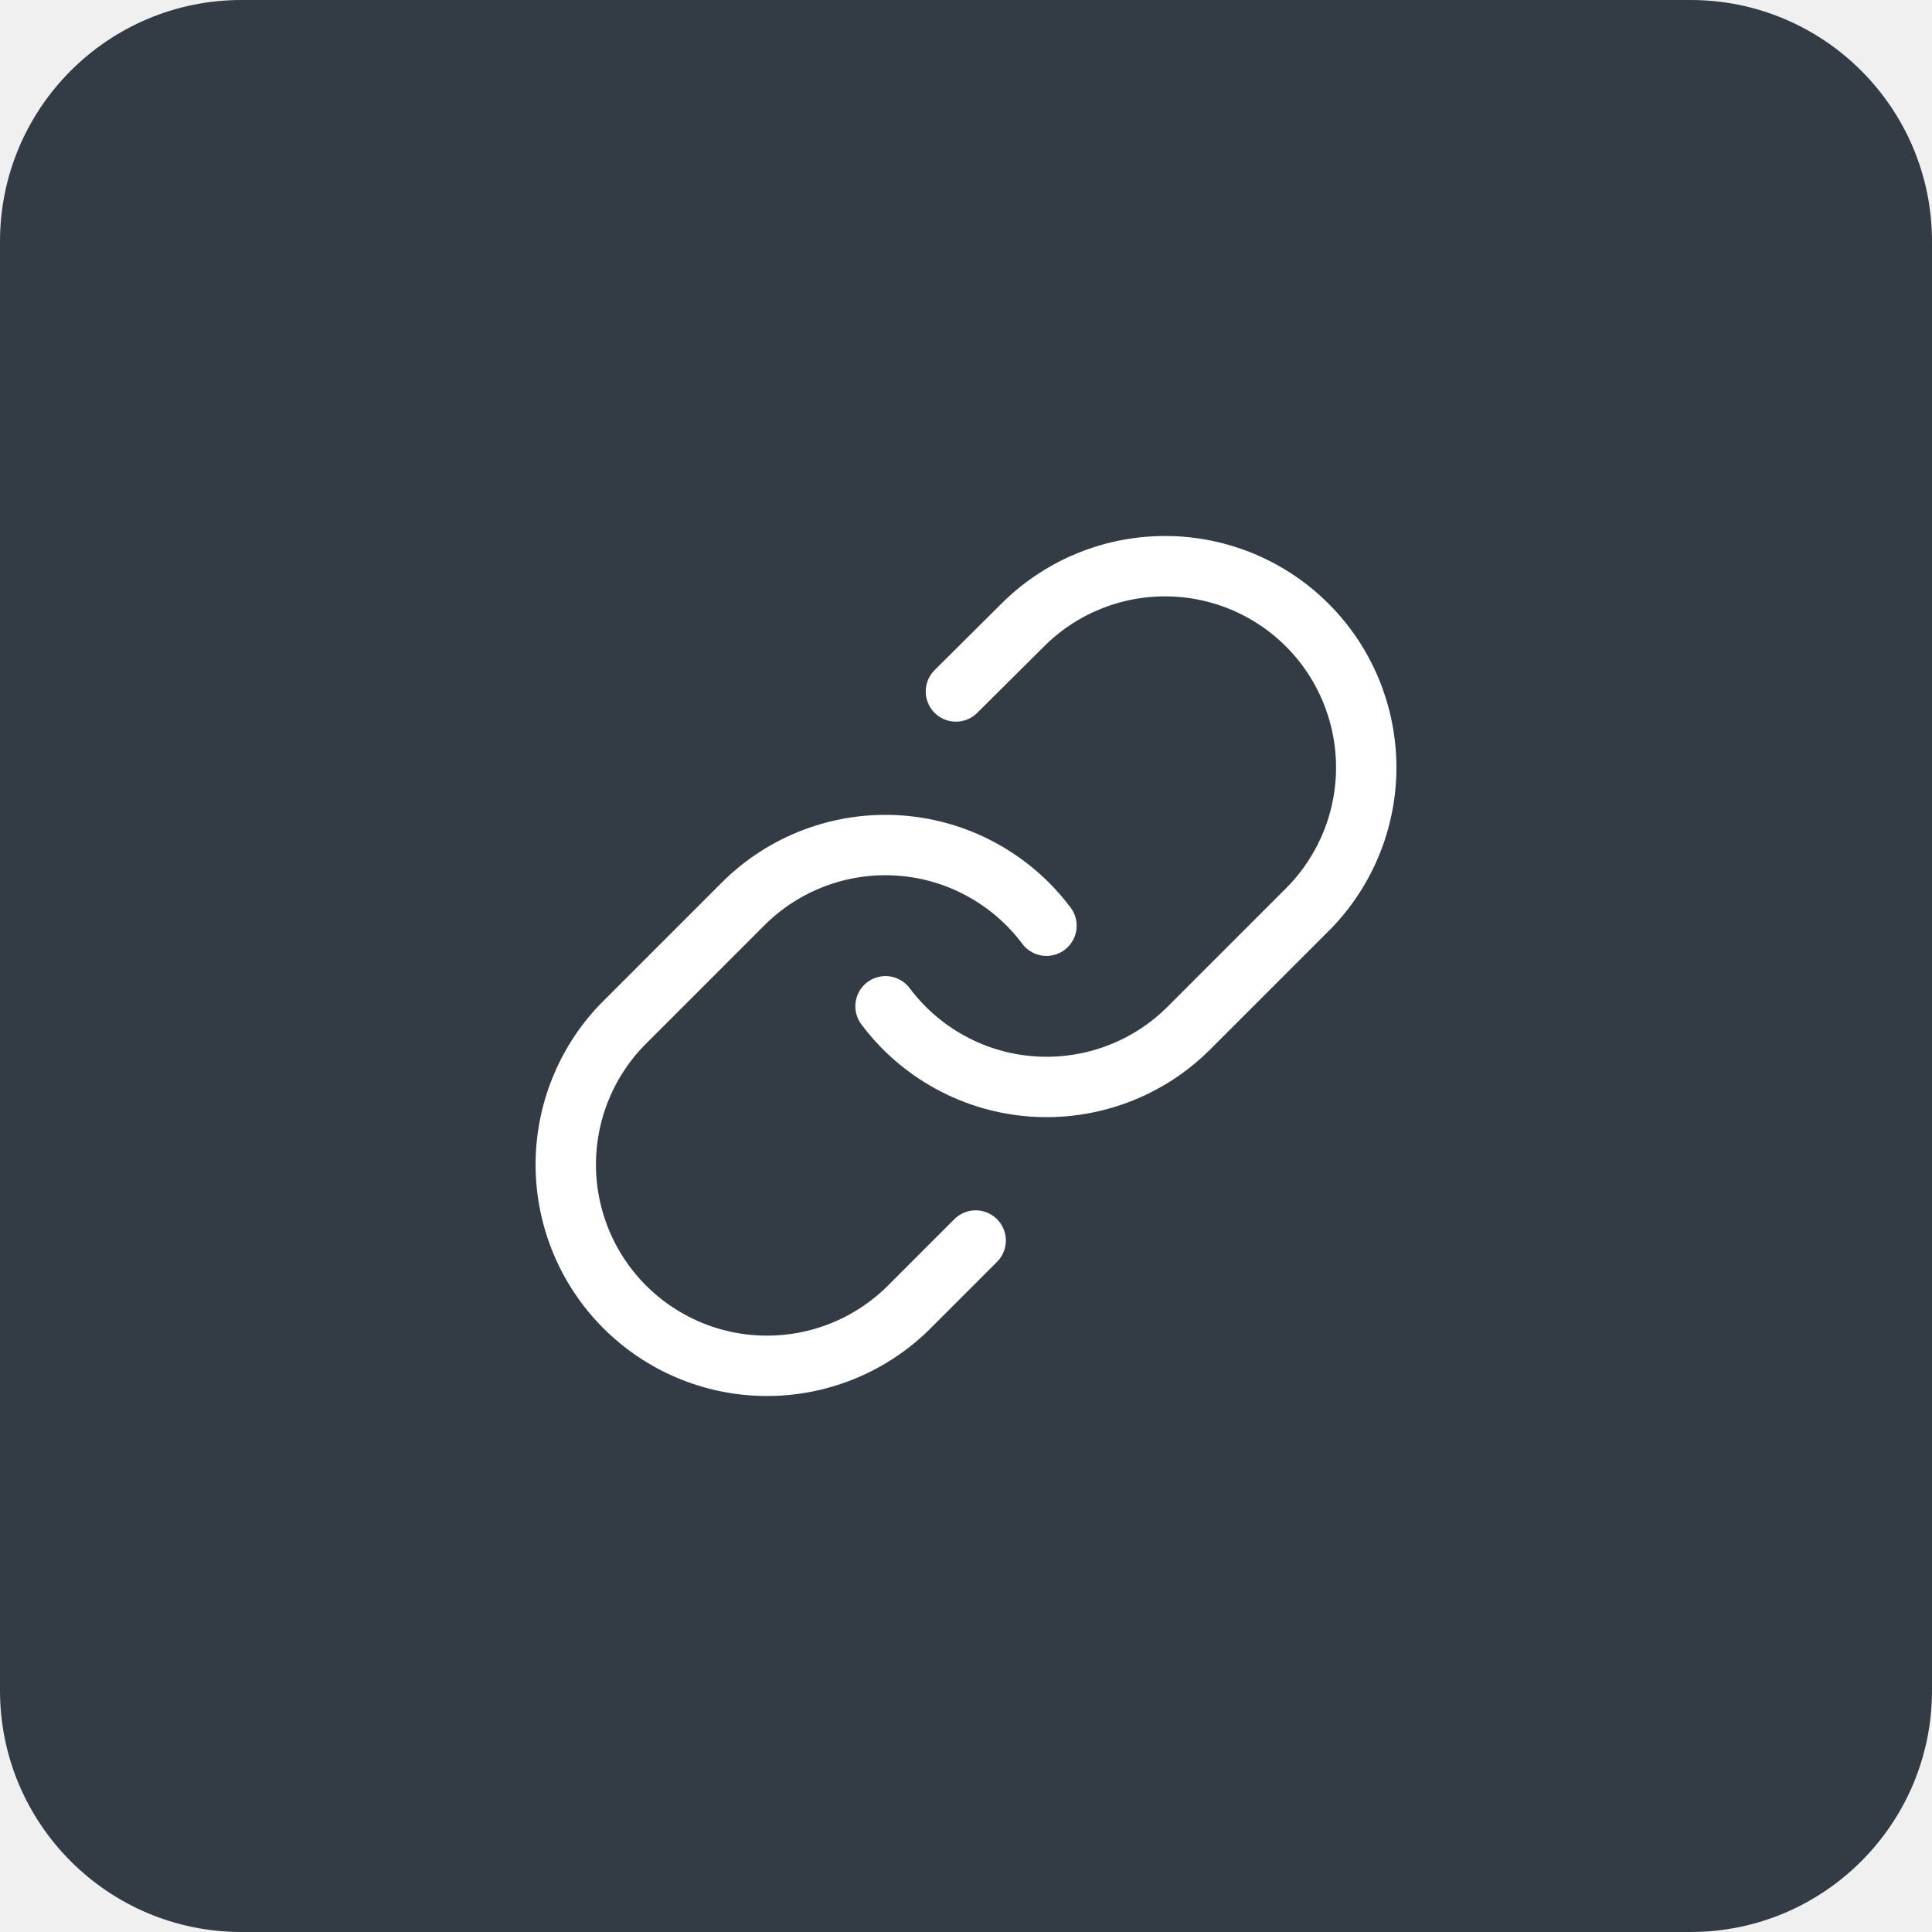
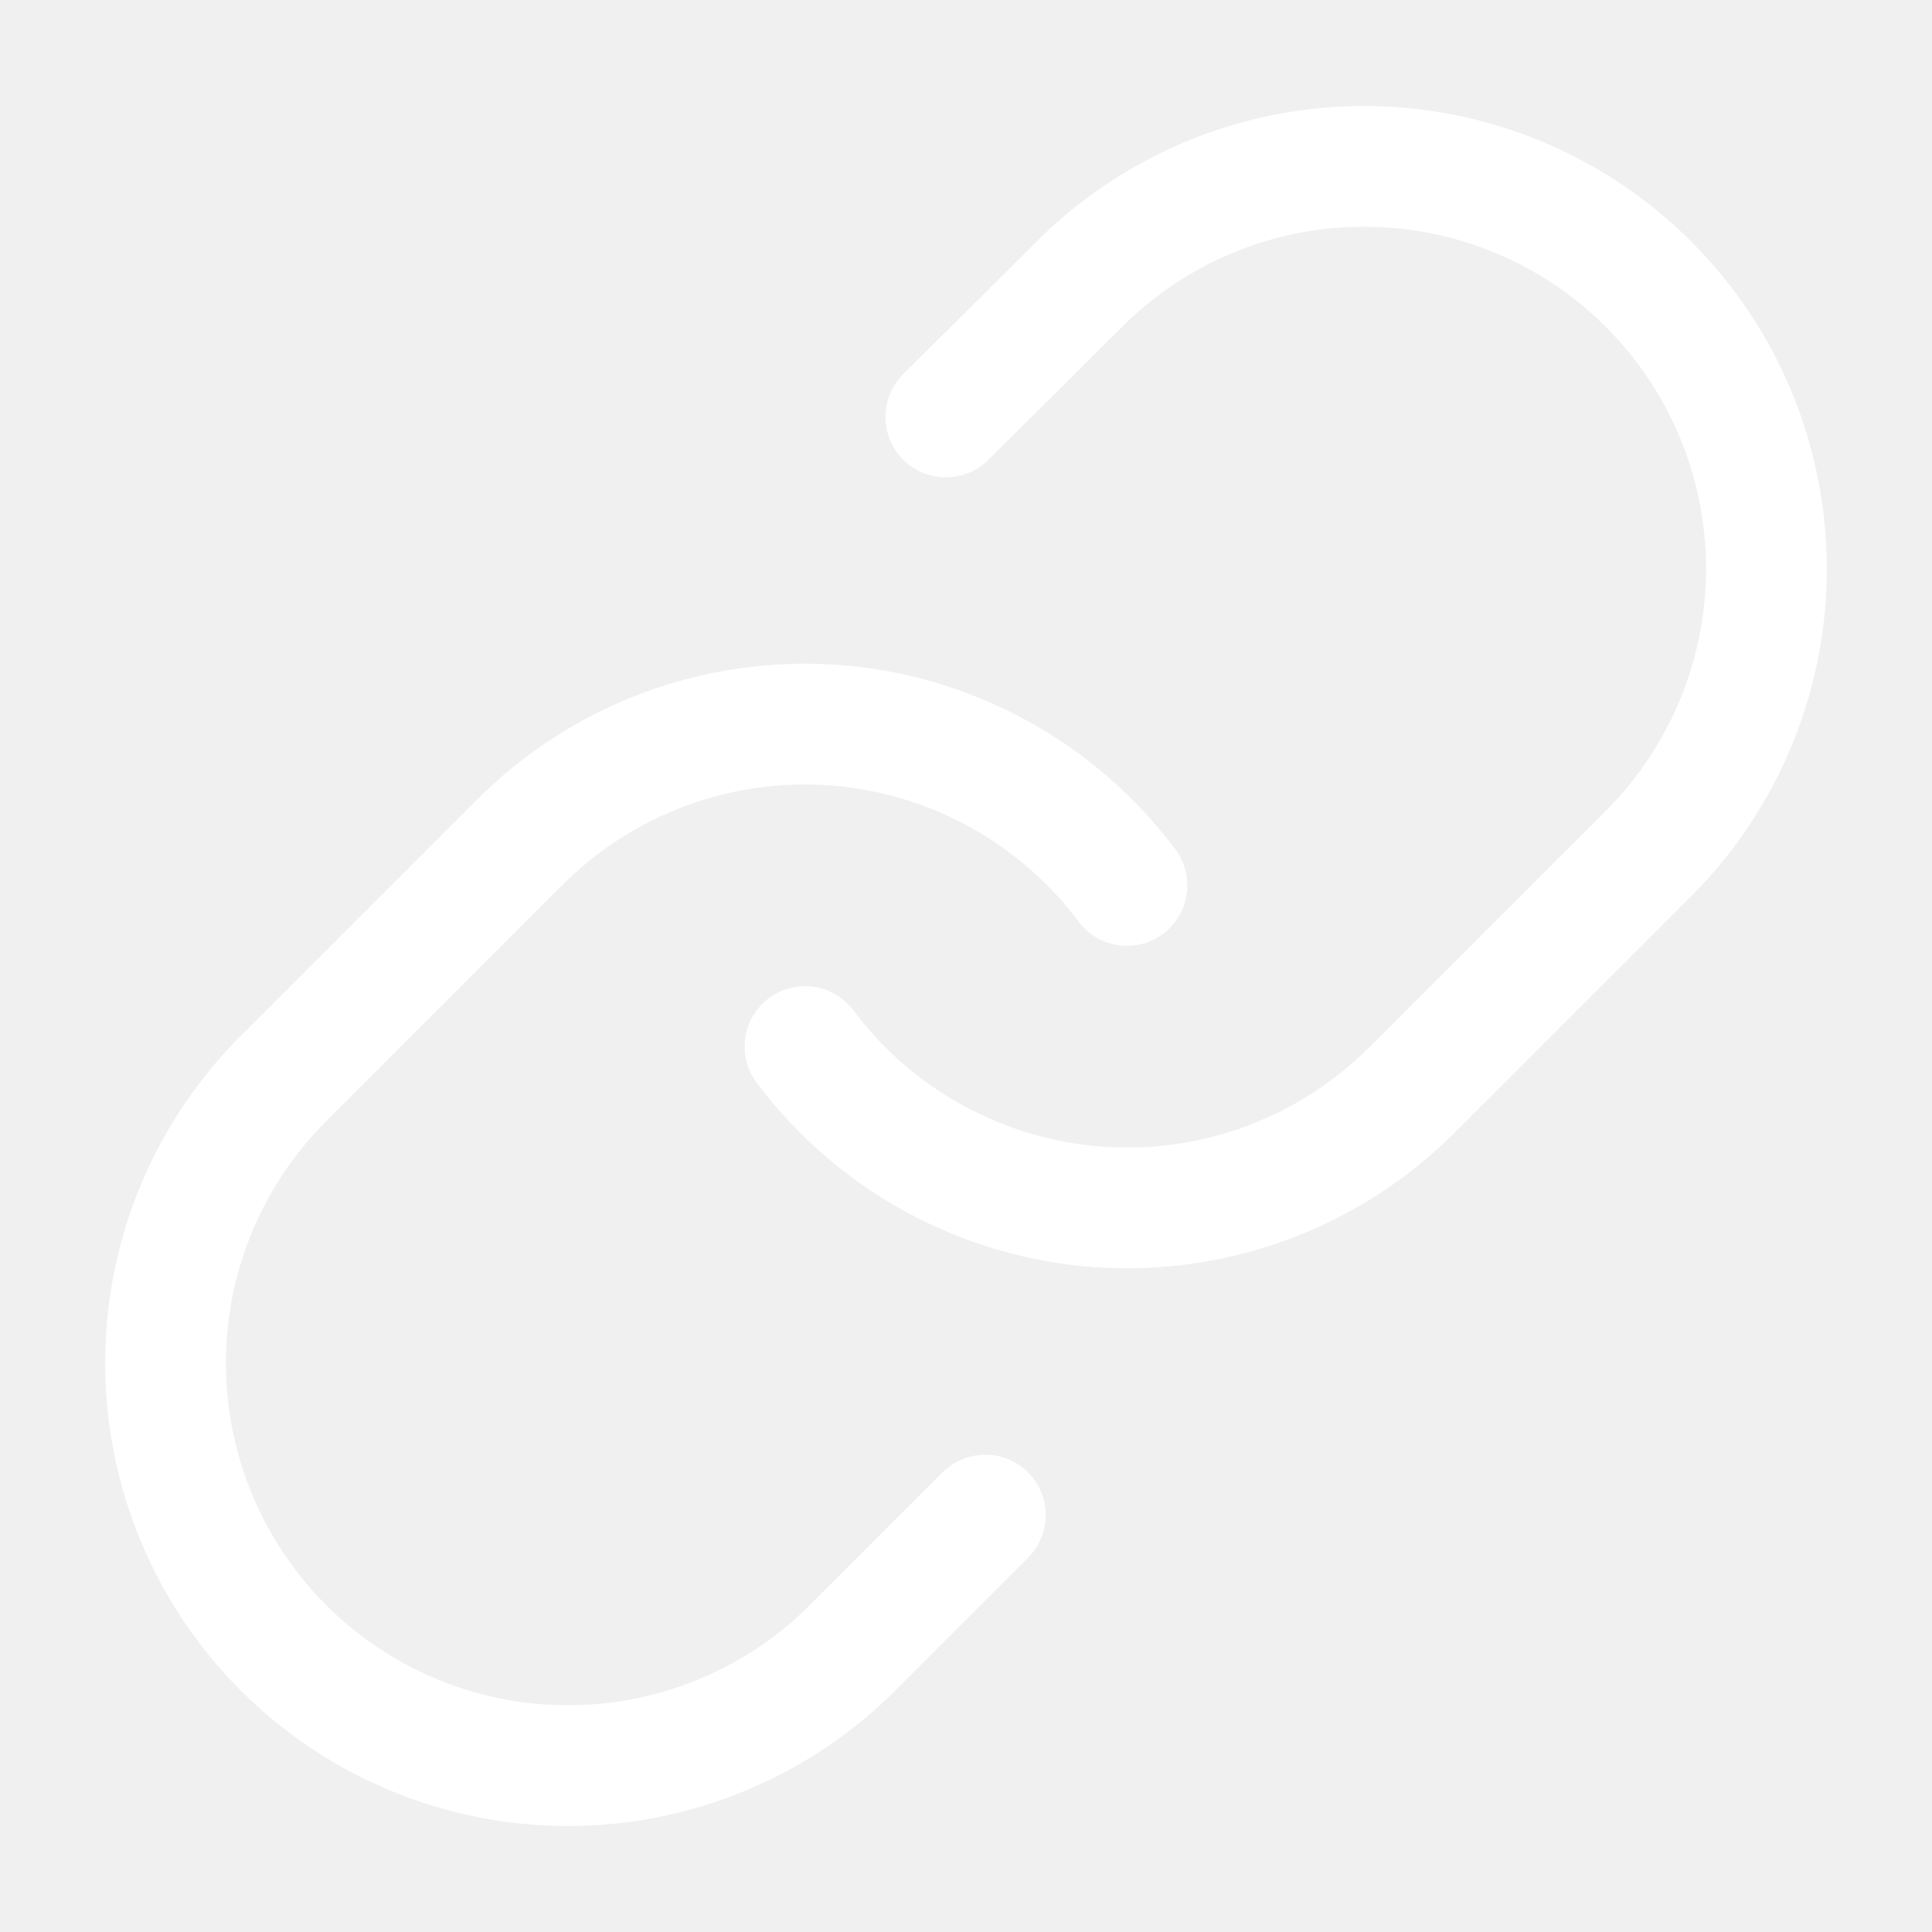
- <svg xmlns="http://www.w3.org/2000/svg" width="32" height="32" viewBox="0 0 32 32" fill="none">
-   <path d="M0 4C0 1.791 1.791 0 4 0H28C30.209 0 32 1.791 32 4V28C32 30.209 30.209 32 28 32H4C1.791 32 0 30.209 0 28V4Z" fill="#333B45" />
-   <path d="M14.667 16.667C14.953 17.049 15.318 17.366 15.738 17.595C16.157 17.825 16.621 17.961 17.098 17.995C17.575 18.029 18.053 17.96 18.501 17.793C18.949 17.626 19.355 17.365 19.693 17.027L21.693 15.027C22.3 14.398 22.637 13.556 22.629 12.682C22.621 11.808 22.271 10.972 21.653 10.354C21.035 9.736 20.199 9.385 19.325 9.378C18.451 9.37 17.609 9.706 16.98 10.313L15.833 11.453" stroke="white" stroke-linecap="round" stroke-linejoin="round" />
-   <path d="M17.333 15.333C17.047 14.951 16.682 14.634 16.262 14.405C15.843 14.175 15.379 14.039 14.902 14.005C14.425 13.971 13.947 14.04 13.499 14.207C13.051 14.374 12.645 14.635 12.307 14.973L10.307 16.973C9.699 17.602 9.364 18.444 9.371 19.318C9.379 20.192 9.729 21.028 10.347 21.646C10.965 22.264 11.801 22.615 12.675 22.622C13.549 22.63 14.391 22.294 15.02 21.687L16.16 20.547" stroke="white" stroke-linecap="round" stroke-linejoin="round" />
+ <svg xmlns="http://www.w3.org/2000/svg" width="16" height="16" viewBox="0 0 16 16" fill="none">
+   <path d="M6.667 8.667C6.953 9.049 7.318 9.366 7.738 9.595C8.157 9.824 8.621 9.961 9.098 9.995C9.575 10.029 10.053 9.96 10.501 9.793C10.949 9.626 11.355 9.365 11.693 9.027L13.693 7.027C14.3 6.398 14.636 5.556 14.629 4.682C14.621 3.808 14.271 2.972 13.653 2.354C13.035 1.736 12.199 1.385 11.325 1.378C10.451 1.37 9.609 1.706 8.98 2.313L7.833 3.453" stroke="white" stroke-linecap="round" stroke-linejoin="round" />
+   <path d="M9.333 7.333C9.047 6.951 8.682 6.634 8.262 6.405C7.843 6.176 7.379 6.039 6.902 6.005C6.425 5.971 5.947 6.04 5.499 6.207C5.051 6.374 4.645 6.635 4.307 6.973L2.307 8.973C1.699 9.602 1.363 10.444 1.371 11.318C1.379 12.192 1.729 13.028 2.347 13.646C2.965 14.264 3.801 14.615 4.675 14.622C5.549 14.63 6.391 14.294 7.02 13.687L8.16 12.547" stroke="white" stroke-linecap="round" stroke-linejoin="round" />
</svg>
